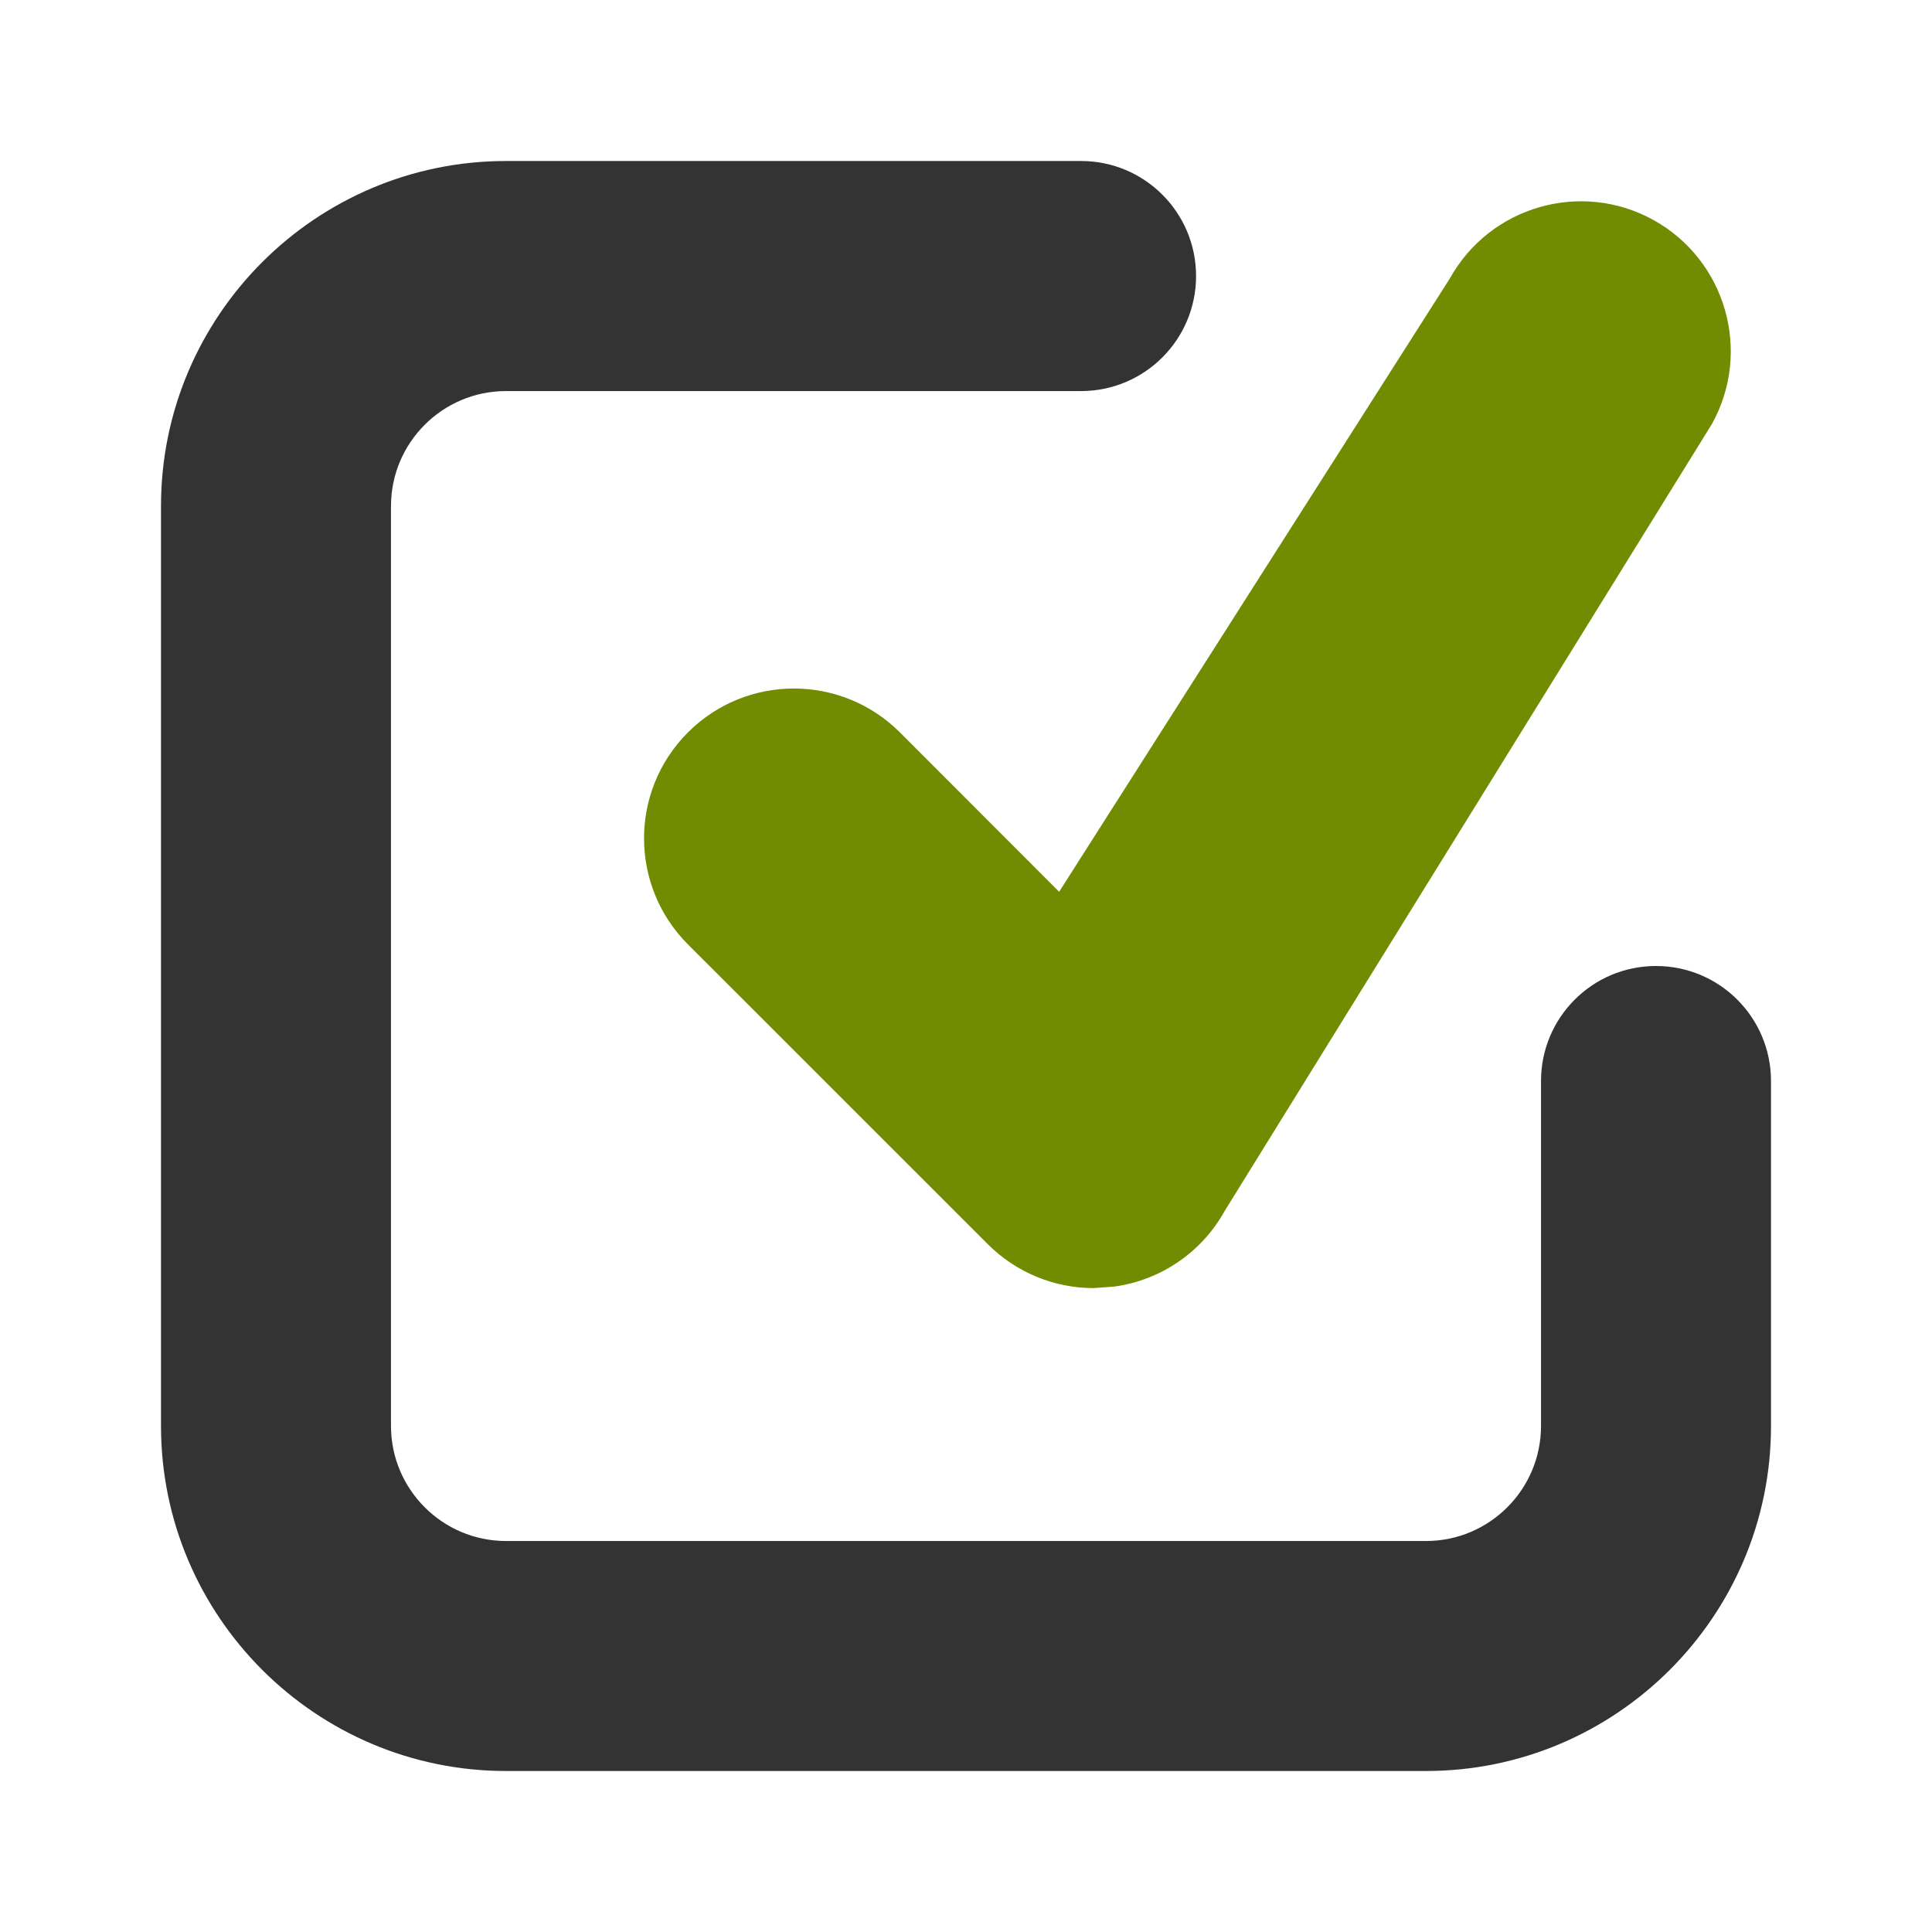
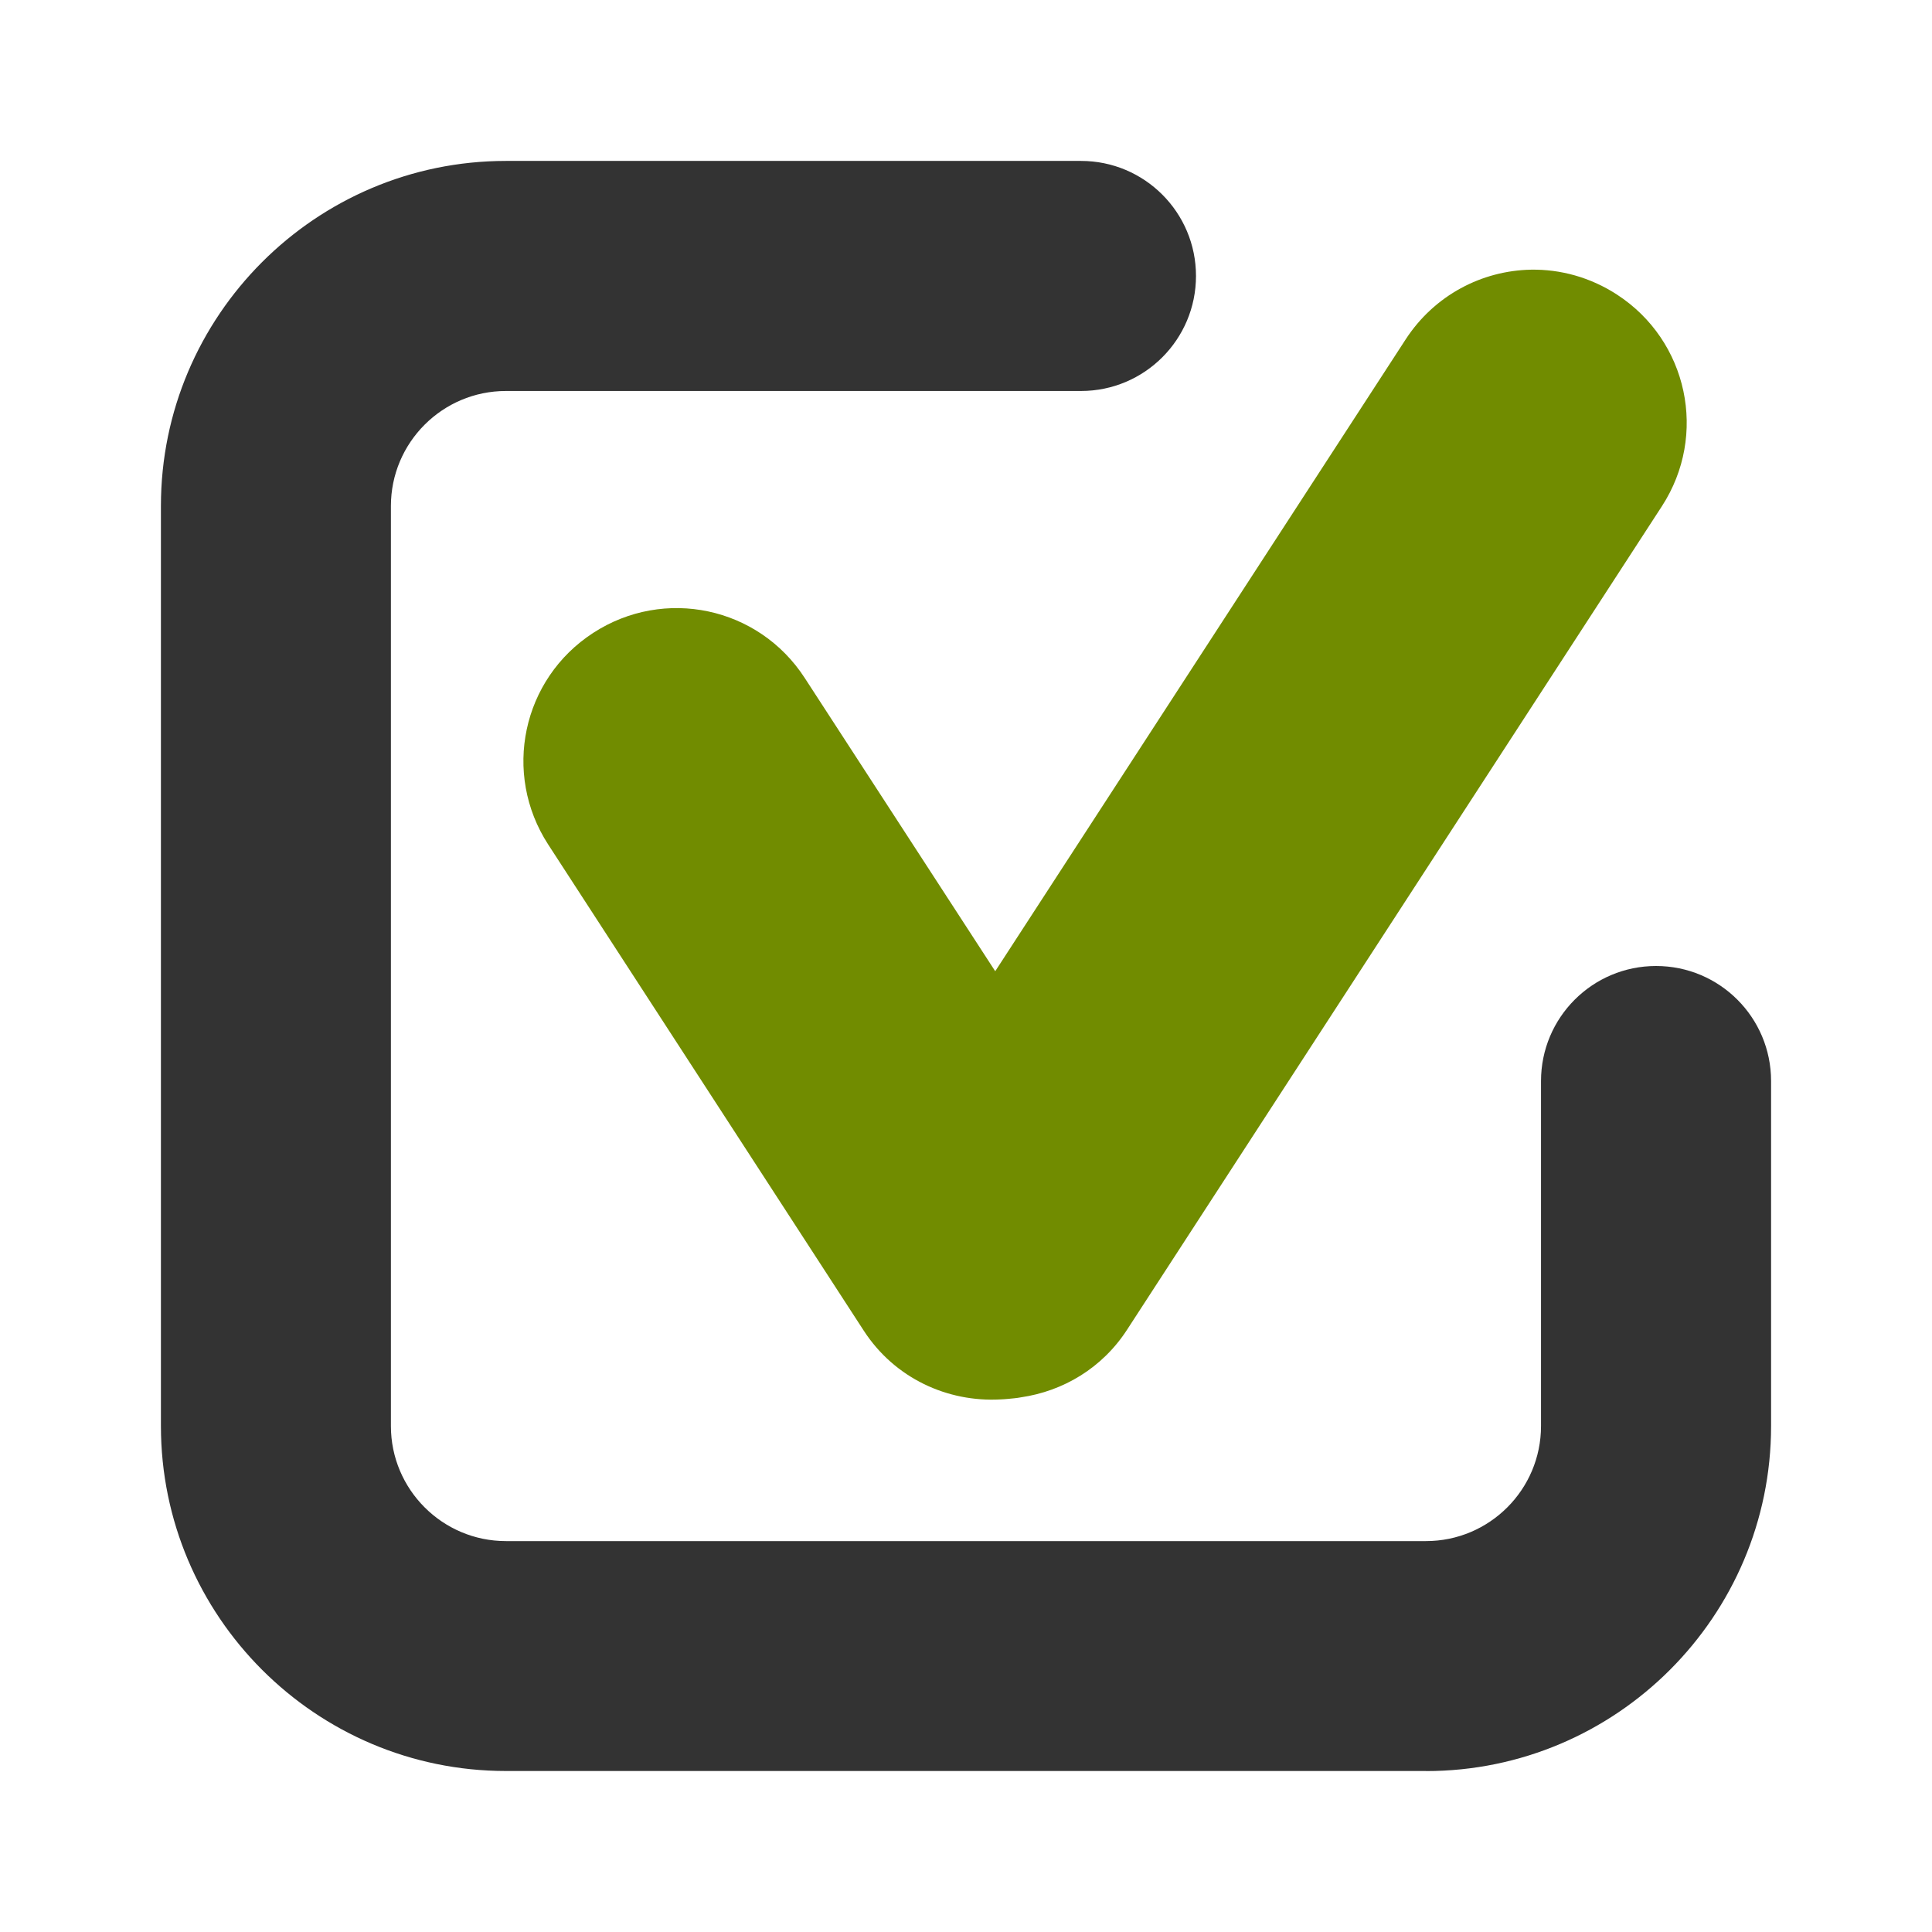
- <svg xmlns="http://www.w3.org/2000/svg" version="1.2" width="24" height="24" viewBox="0 0 24 24" id="svg2803">
-   <defs id="defs2807" />
-   <path d="m 13.584,16.001 c -0.489,0 -0.962,-0.194 -1.314,-0.546 L 8.545,11.731 c -0.726,-0.728 -0.726,-1.906 0,-2.632 0.728,-0.728 1.906,-0.728 2.635,0 l 1.977,1.979 4.853,-7.618 c 0.499,-0.899 1.634,-1.225 2.533,-0.725 0.898,0.5 1.222,1.634 0.723,2.532 l -6.052,9.775 c -0.283,0.511 -0.79,0.859 -1.368,0.94 z" id="path2801" style="display:inline;fill:#718c00;fill-opacity:1;stroke-width:1.396" />
-   <path d="M 17.714,22 H 6.286 C 3.923,22 2,20.077 2,17.714 V 6.286 c 0,-2.363 1.923,-4.286 4.286,-4.286 h 7.143 c 0.79,0 1.429,0.64 1.429,1.429 0,0.789 -0.639,1.429 -1.429,1.429 H 6.286 c -0.789,0 -1.429,0.641 -1.429,1.429 V 17.714 c 0,0.787 0.64,1.429 1.429,1.429 H 17.714 c 0.789,0 1.429,-0.641 1.429,-1.429 V 13.429 C 19.143,12.64 19.781,12 20.571,12 21.361,12 22,12.64 22,13.429 v 4.286 C 22,20.077 20.077,22 17.714,22 Z" id="path3504" style="display:inline;fill:#333333;fill-opacity:1;stroke-width:1.429" />
+ <svg xmlns="http://www.w3.org/2000/svg" width="24" height="24" version="1.2" viewBox="0 0 24 24" id="svg879">
+   <defs id="defs883" />
+   <path d="m17.714 22h-11.429c-2.363 0-4.286-1.923-4.286-4.286v-11.429c0-2.363 1.923-4.286 4.286-4.286h7.143c0.79 0 1.429 0.64 1.429 1.429 0 0.789-0.639 1.429-1.429 1.429h-7.143c-0.789 0-1.429 0.641-1.429 1.429v11.429c0 0.787 0.64 1.429 1.429 1.429h11.429c0.789 0 1.429-0.641 1.429-1.429v-4.286c0-0.789 0.639-1.429 1.429-1.429s1.429 0.64 1.429 1.429v4.286c0 2.363-1.923 4.286-4.286 4.286z" fill="#333" stroke-width="1.429" id="path875" />
+   <path d="m19.02 3.35c-0.609 0.011-1.2 0.315-1.559 0.867l-5.098 7.848-2.367-3.644c-0.573-0.883-1.744-1.132-2.627-0.559-0.883 0.573-1.132 1.746-0.559 2.629l3.92 6.039c0.385 0.593 1.041 0.89 1.697 0.854 0.03-2.78e-4 0.06-0.004 0.09-0.006 0.056-0.006 0.111-0.009 0.166-0.02 0.521-0.076 1.008-0.361 1.318-0.84l6.644-10.23c0.573-0.883 0.324-2.056-0.559-2.629-0.331-0.215-0.703-0.315-1.068-0.309z" fill="#718c00" stroke-linecap="round" stroke-linejoin="round" stroke-width="1.111" id="path877" />
</svg>
